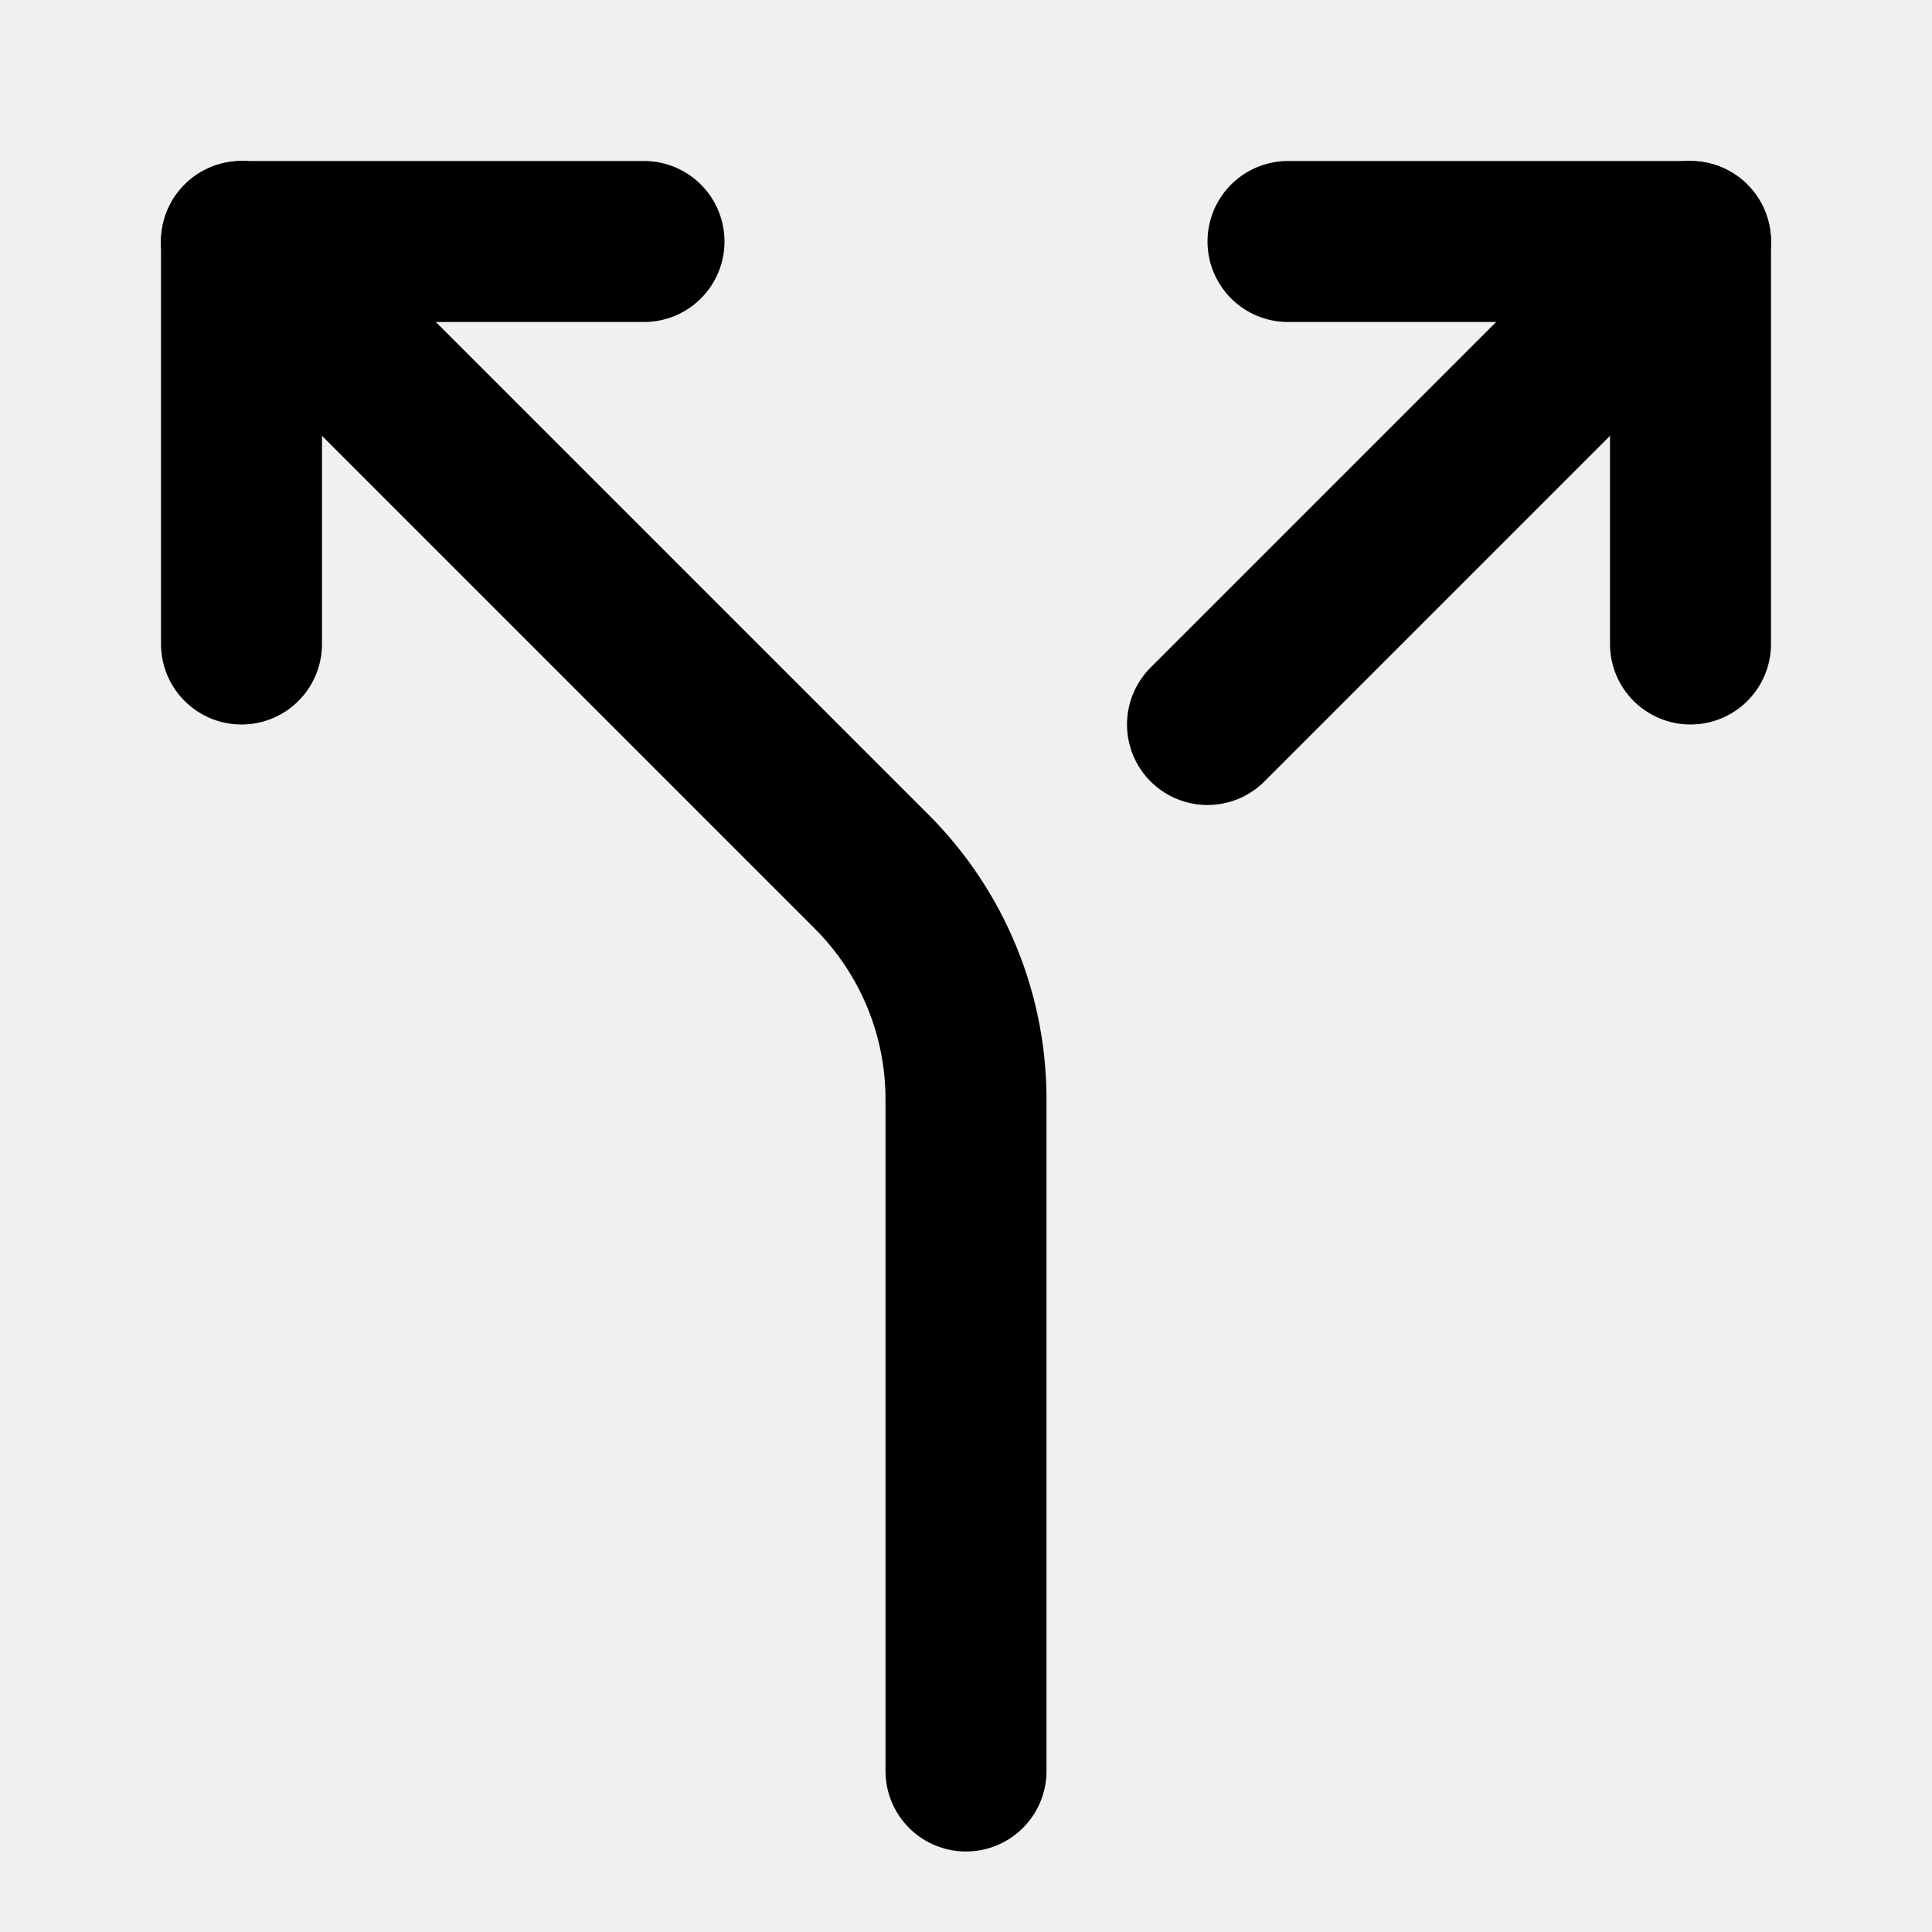
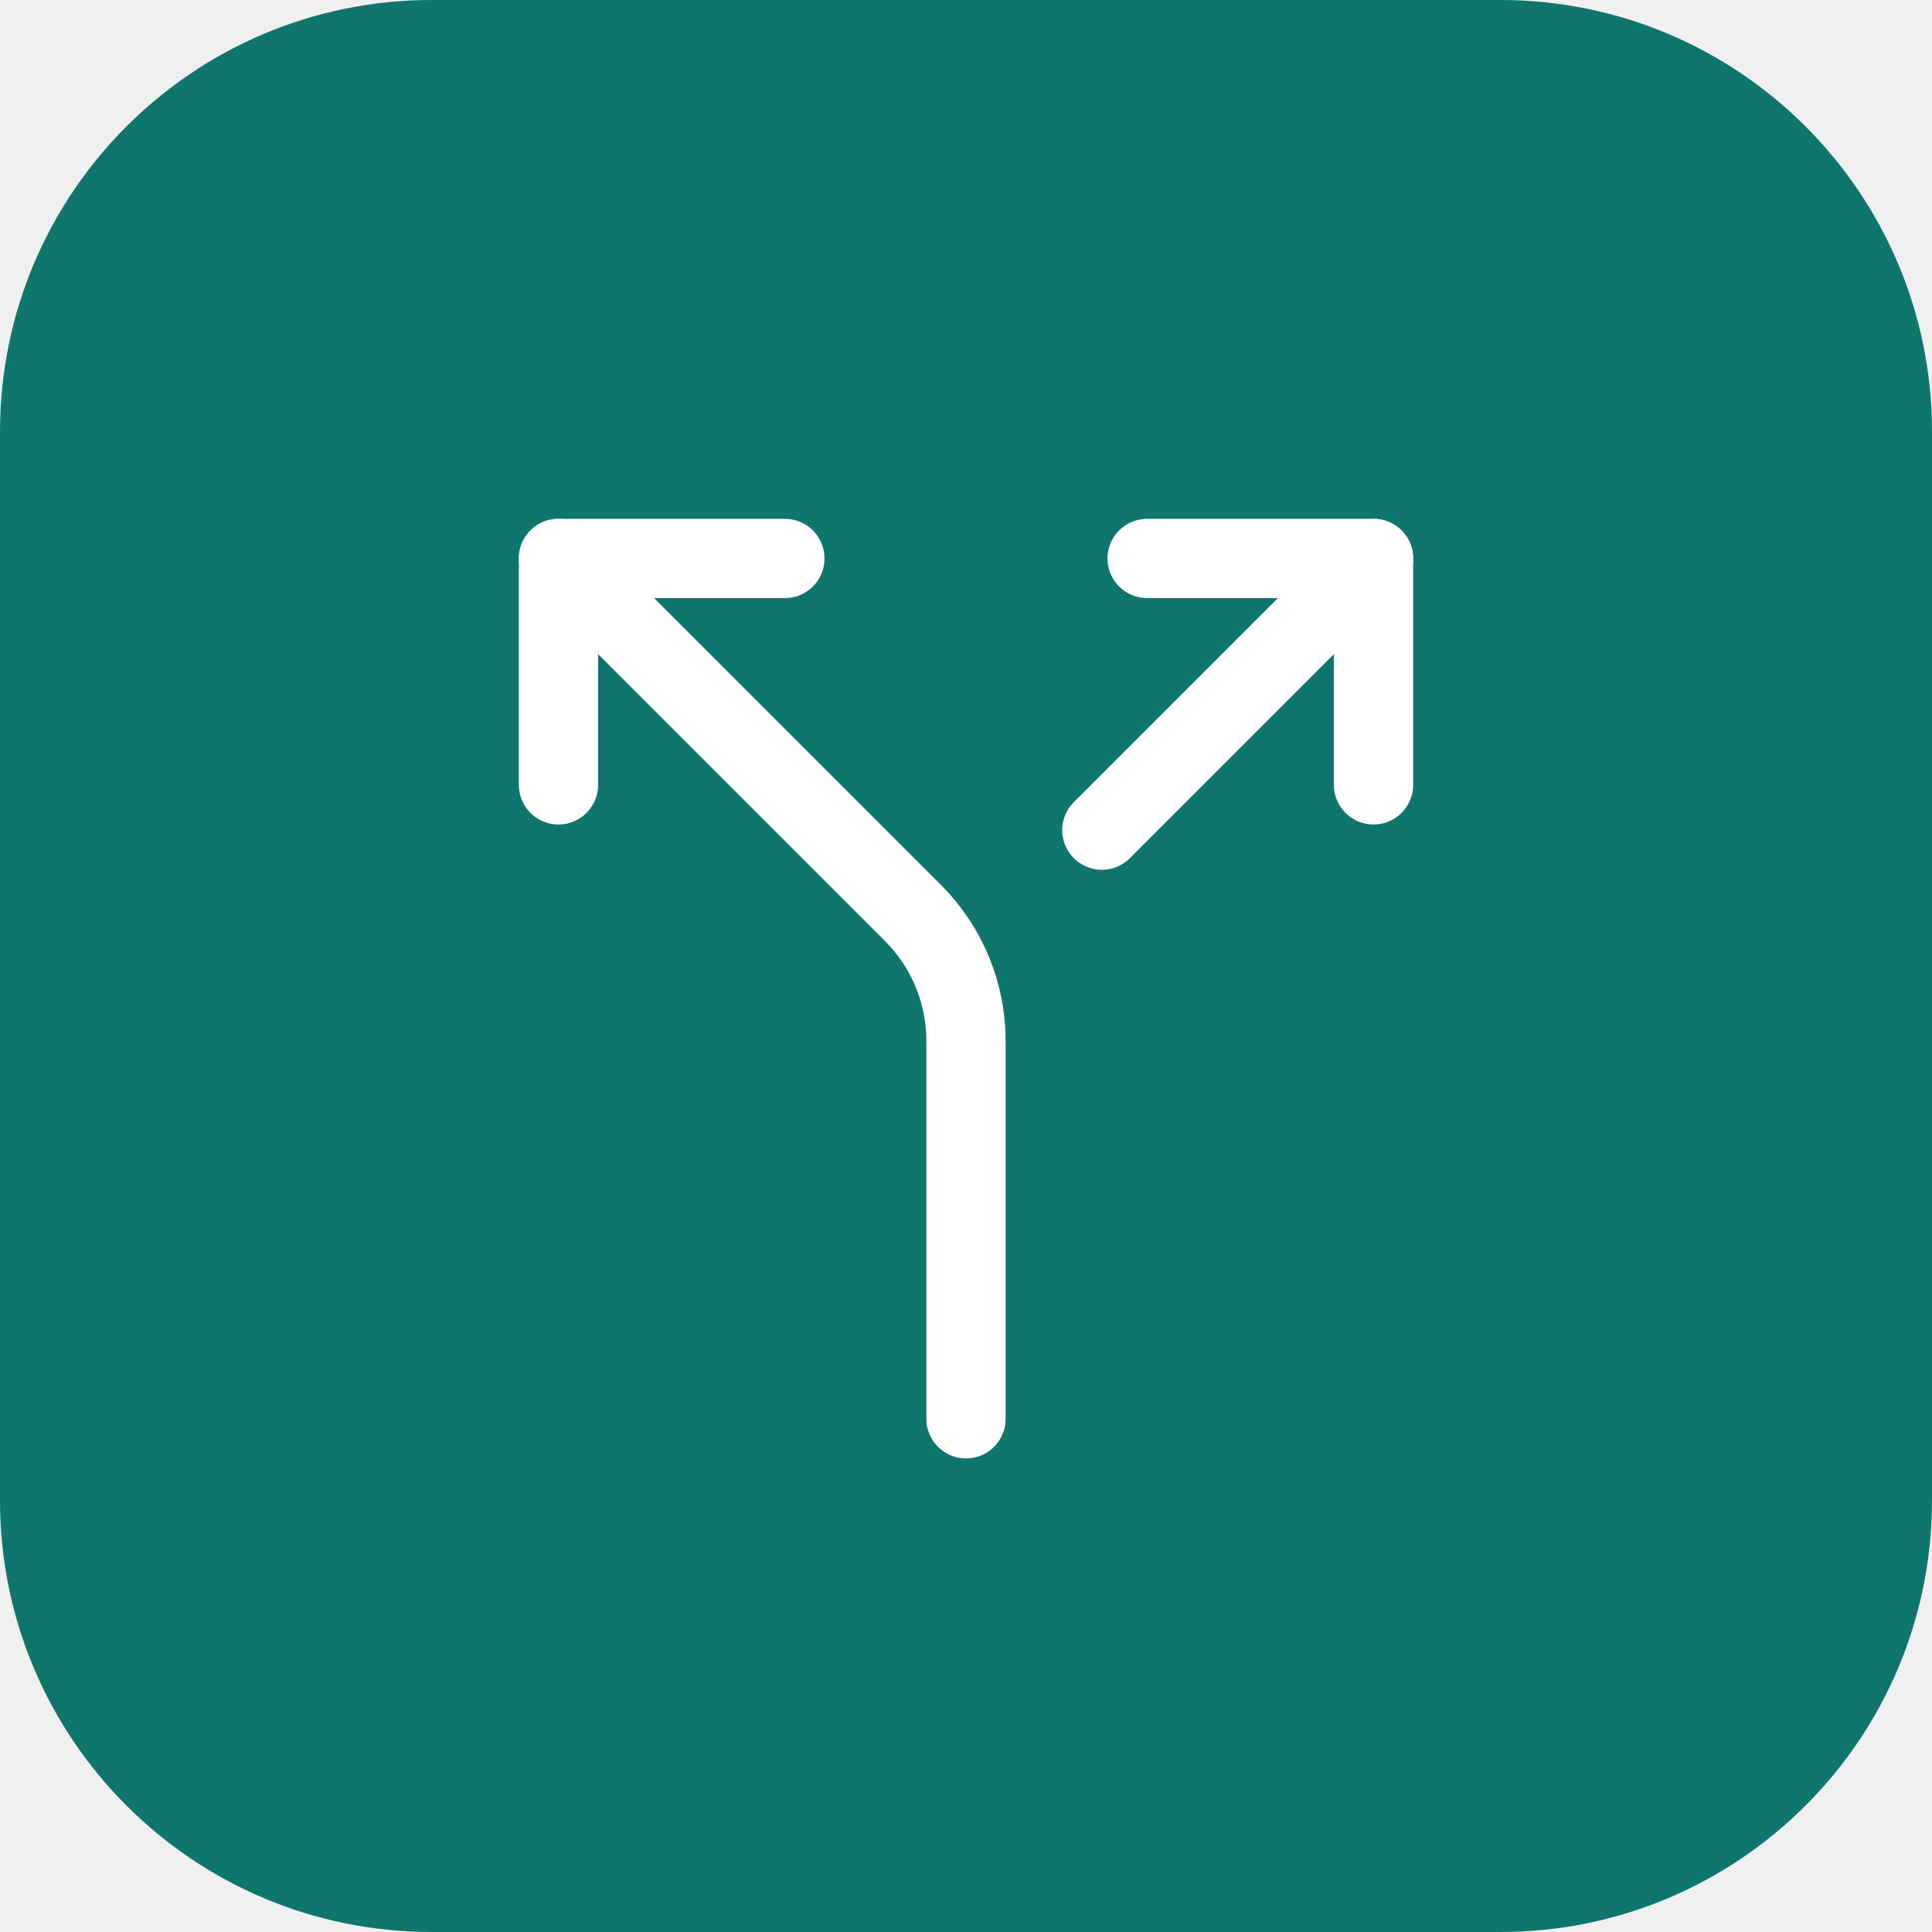
- <svg xmlns="http://www.w3.org/2000/svg" width="24" height="24" viewBox="0 0 24 24" fill="none" stroke="currentColor" stroke-width="2" stroke-linecap="round" stroke-linejoin="round" class="lucide lucide-split-icon lucide-split">
-   <path d="M16 3h5v5" />
-   <path d="M8 3H3v5" />
-   <path d="M12 22v-8.3a4 4 0 0 0-1.172-2.872L3 3" />
-   <path d="m15 9 6-6" />
+ <svg xmlns="http://www.w3.org/2000/svg" viewBox="0 0 64 64">
+   <style>
+     .tile { fill: #0f766e; }
+     .glyph { stroke: #ffffff; }
+     @media (prefers-color-scheme: dark) {
+       .tile { fill: #2dd4bf; }
+       .glyph { stroke: #000000; }
+     }
+   </style>
+   <rect class="tile" width="64" height="64" rx="14.3" />
+   <g class="glyph" fill="none" stroke-width="1.75" stroke-linecap="round" stroke-linejoin="round" transform="translate(14 14) scale(1.5)">
+     <path d="M16 3h5v5" />
+     <path d="M8 3H3v5" />
+     <path d="M12 22v-8.3a4 4 0 0 0-1.172-2.872L3 3" />
+     <path d="m15 9 6-6" />
+   </g>
</svg>
